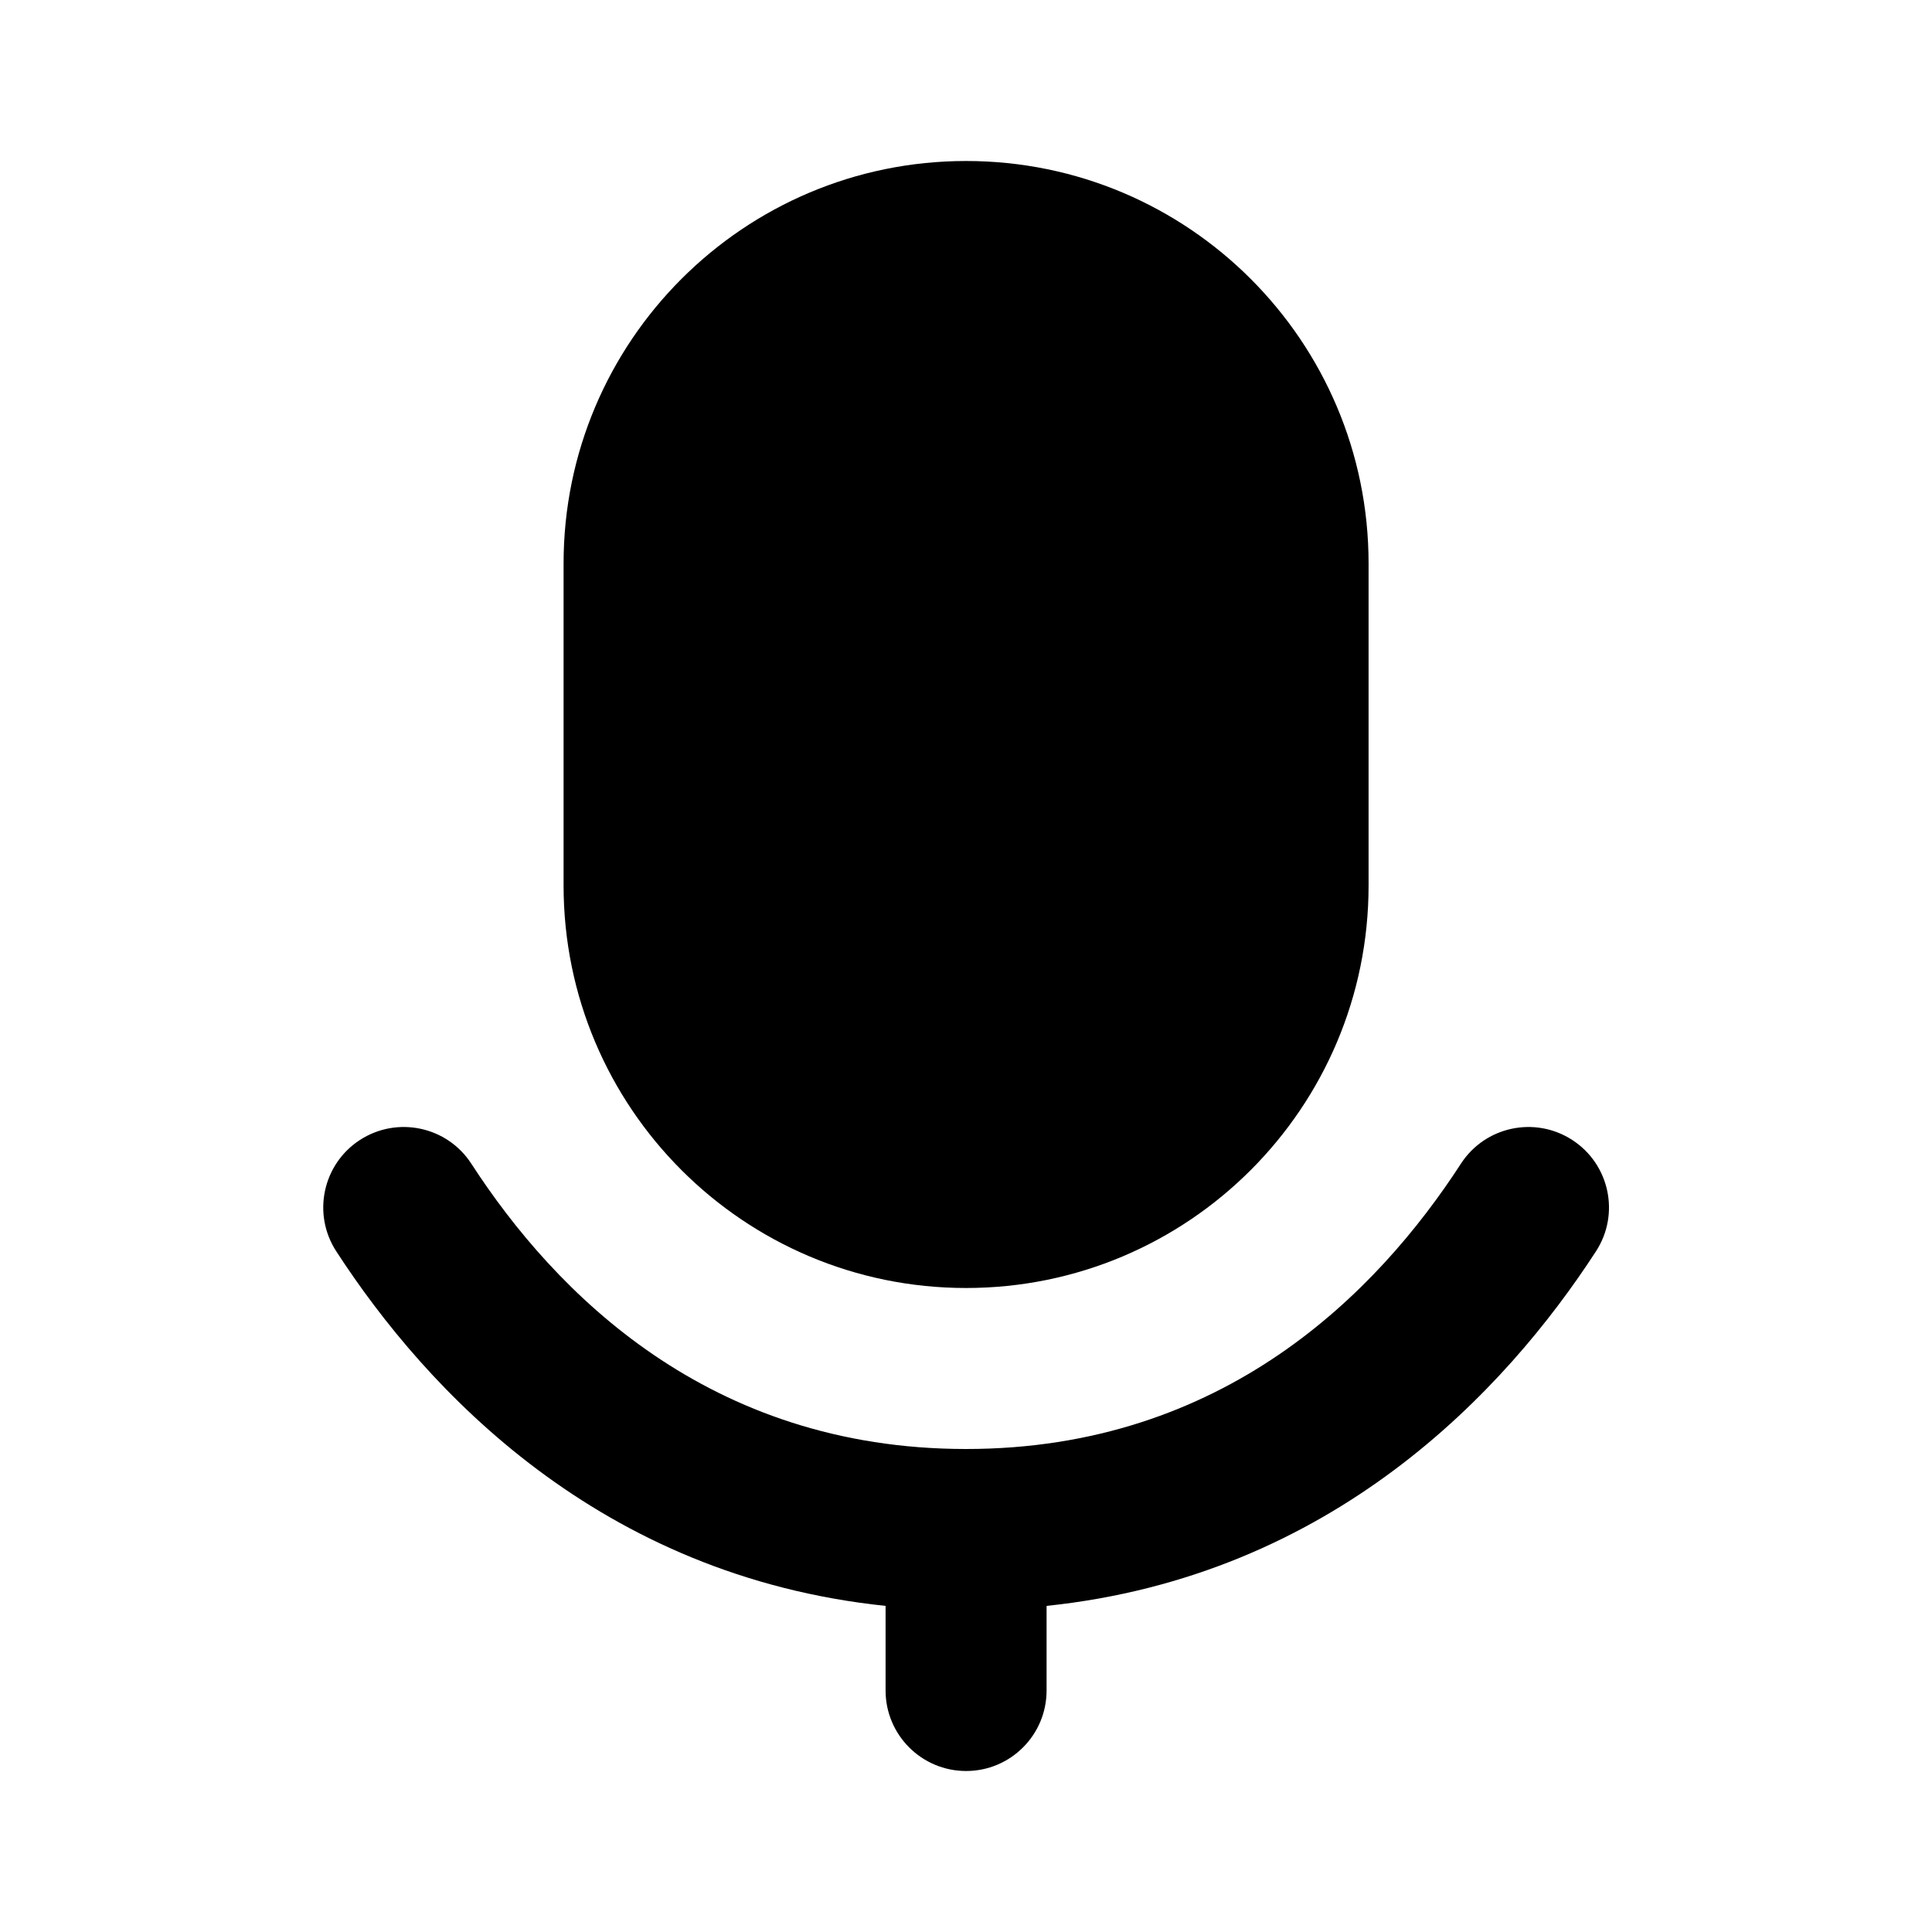
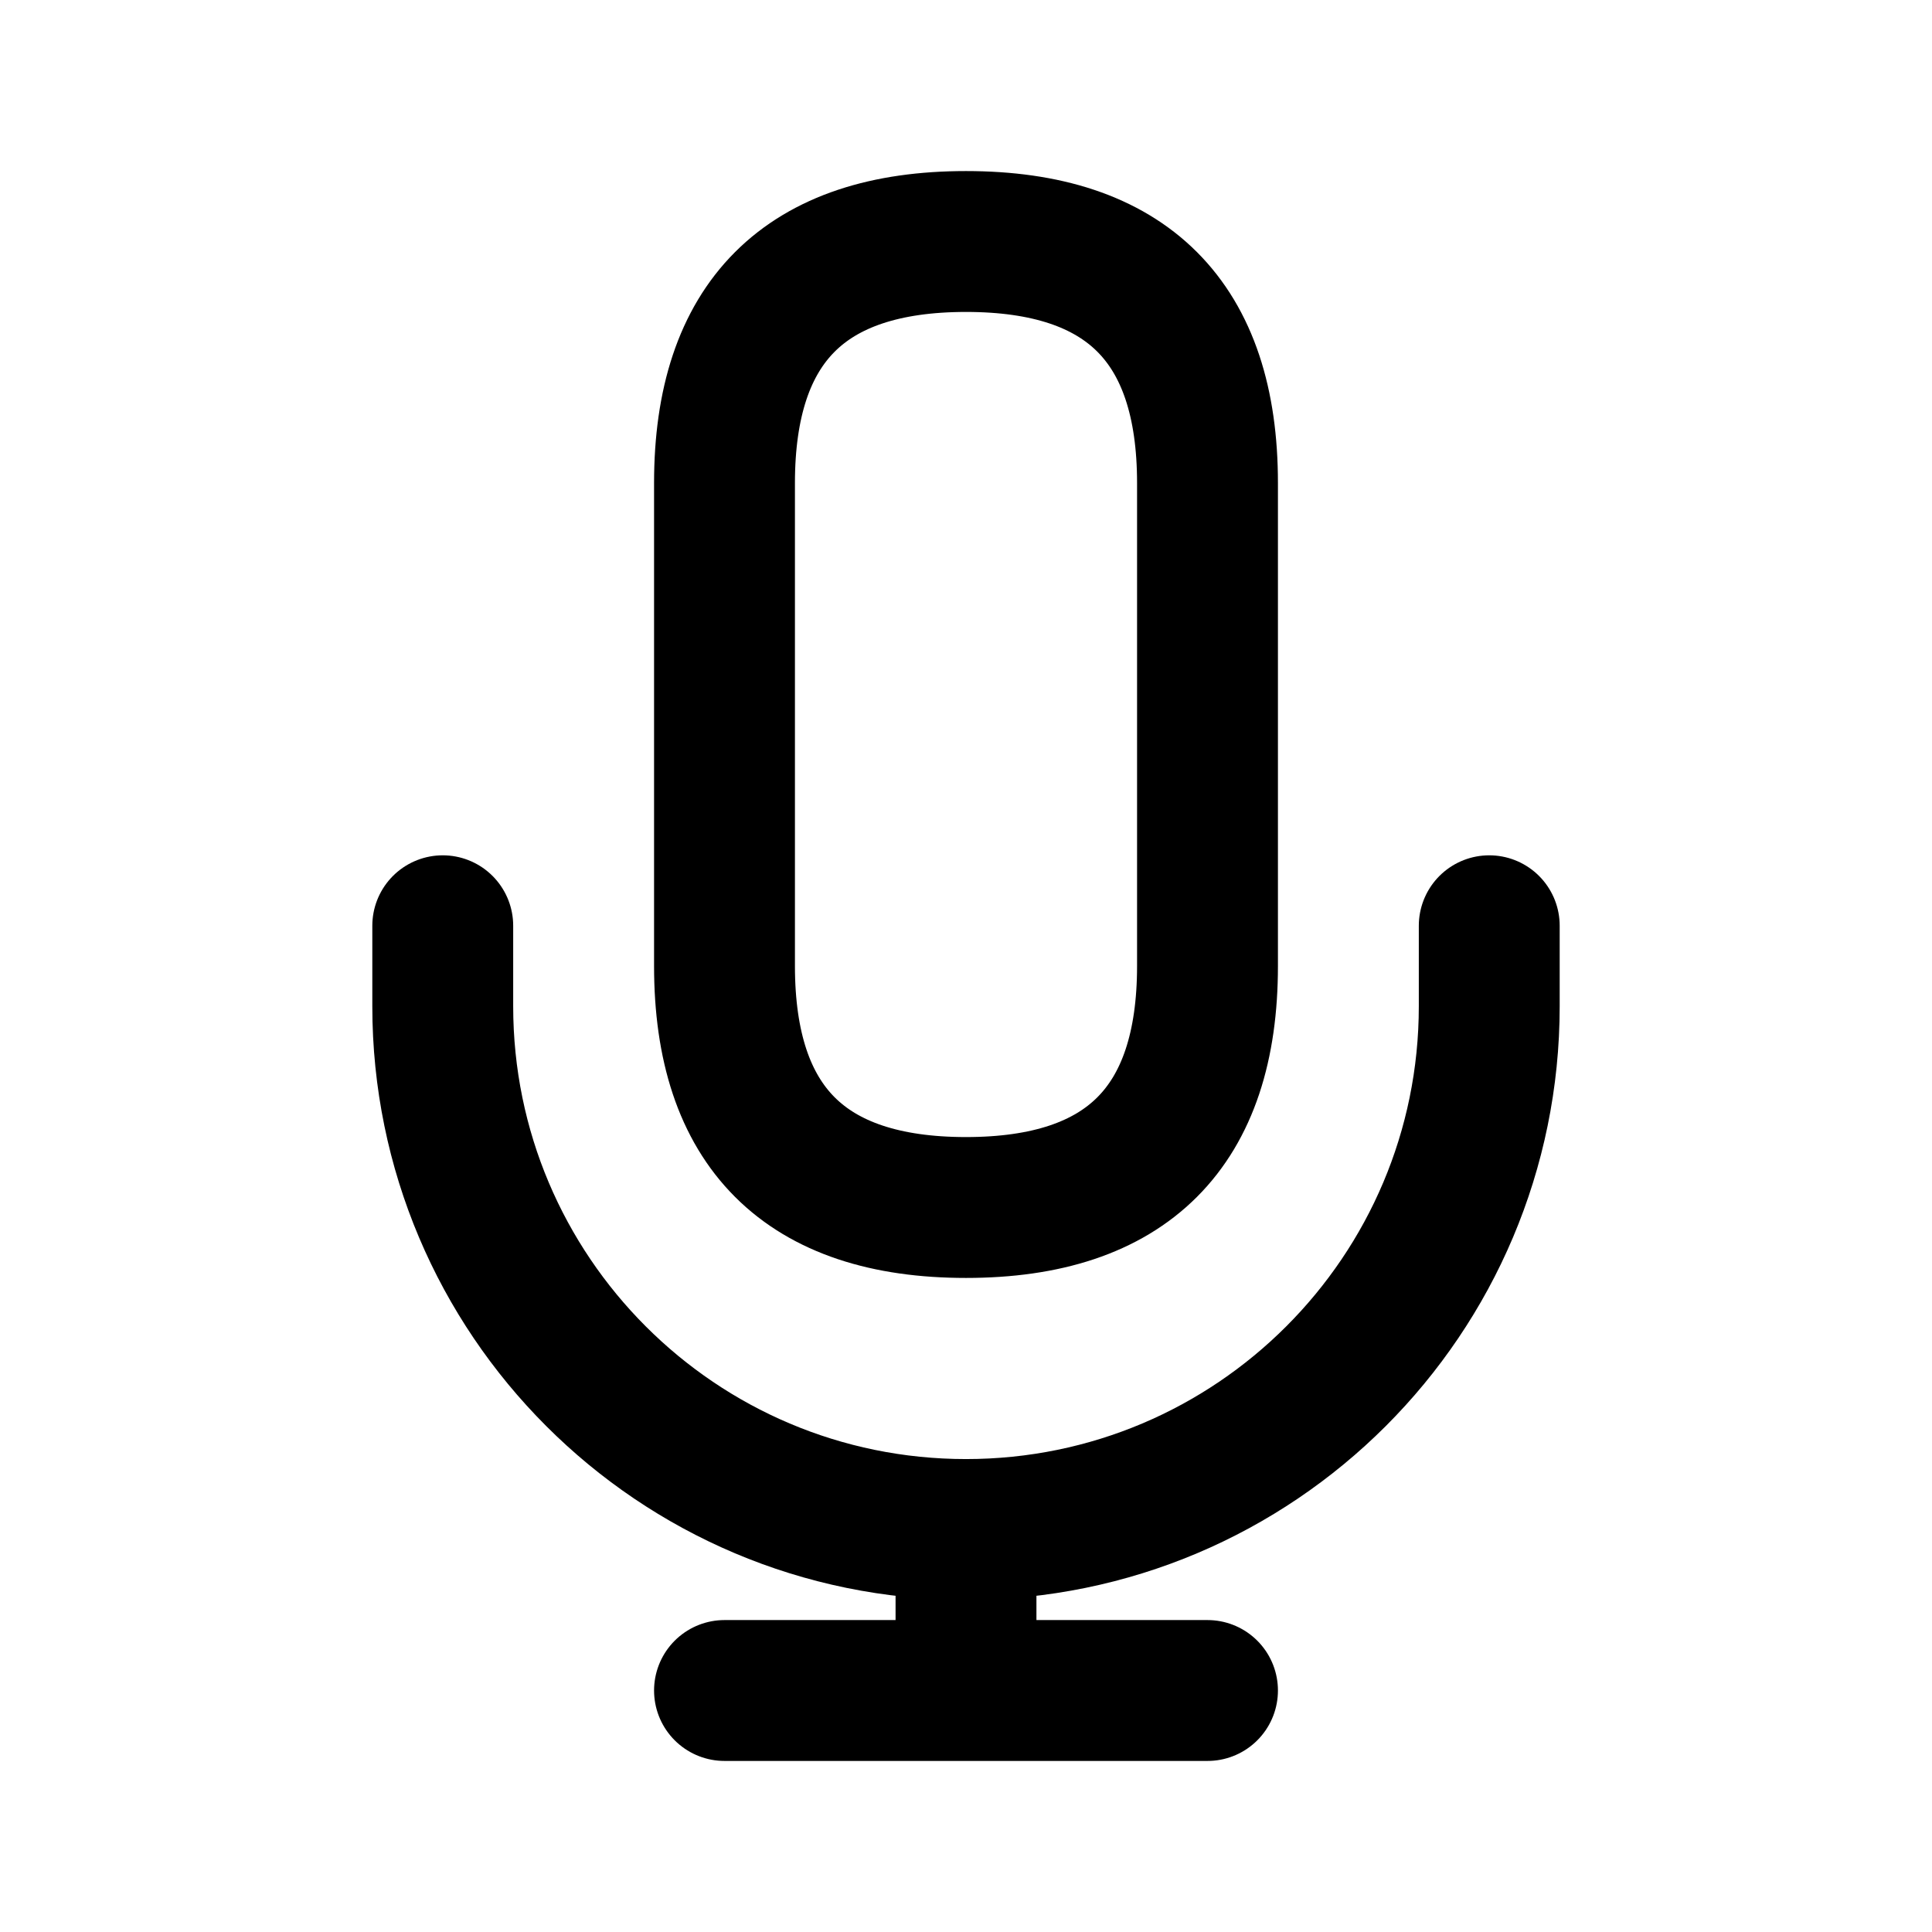
- <svg xmlns="http://www.w3.org/2000/svg" aria-hidden="true" width="24" height="24" viewBox="0 0 24 24" fill="none" stroke-linecap="round" stroke-linejoin="round">
-   <path d="M12.001 2C9.24 2 7.001 4.239 7.001 7V11C7.001 13.761 9.24 16 12.001 16C14.763 16 17.001 13.761 17.001 11V7C17.001 4.239 14.763 2 12.001 2Z" fill="currentColor" stroke-linecap="round" stroke-linejoin="round" />
-   <path d="M5.855 14.456C5.554 13.992 4.935 13.861 4.471 14.161C4.008 14.462 3.876 15.081 4.177 15.544C5.301 17.276 7.448 19.578 11.001 19.949V21C11.001 21.552 11.449 22 12.001 22C12.554 22 13.001 21.552 13.001 21V19.949C16.555 19.578 18.702 17.276 19.826 15.544C20.127 15.081 19.995 14.462 19.531 14.161C19.068 13.861 18.449 13.992 18.148 14.456C17.109 16.058 15.201 18 12.001 18C8.801 18 6.894 16.058 5.855 14.456Z" fill="currentColor" stroke-linecap="round" stroke-linejoin="round" />
+ <svg xmlns="http://www.w3.org/2000/svg" viewBox="0 0 24 24" fill="none" stroke="currentColor" stroke-width="1.75" stroke-linecap="round" stroke-linejoin="round">
+   <path d="M12 3H12C14.0 3 15 4.0 15 6V12C15 14.0 14.0 15 12 15H12C10.0 15 9 14.0 9 12V6C9 4.0 10.0 3 12 3ZM5.5 11.5v1a6.5 6.5 0 0 0 13 0v-1M12 19v2M9 21h6" />
</svg>
